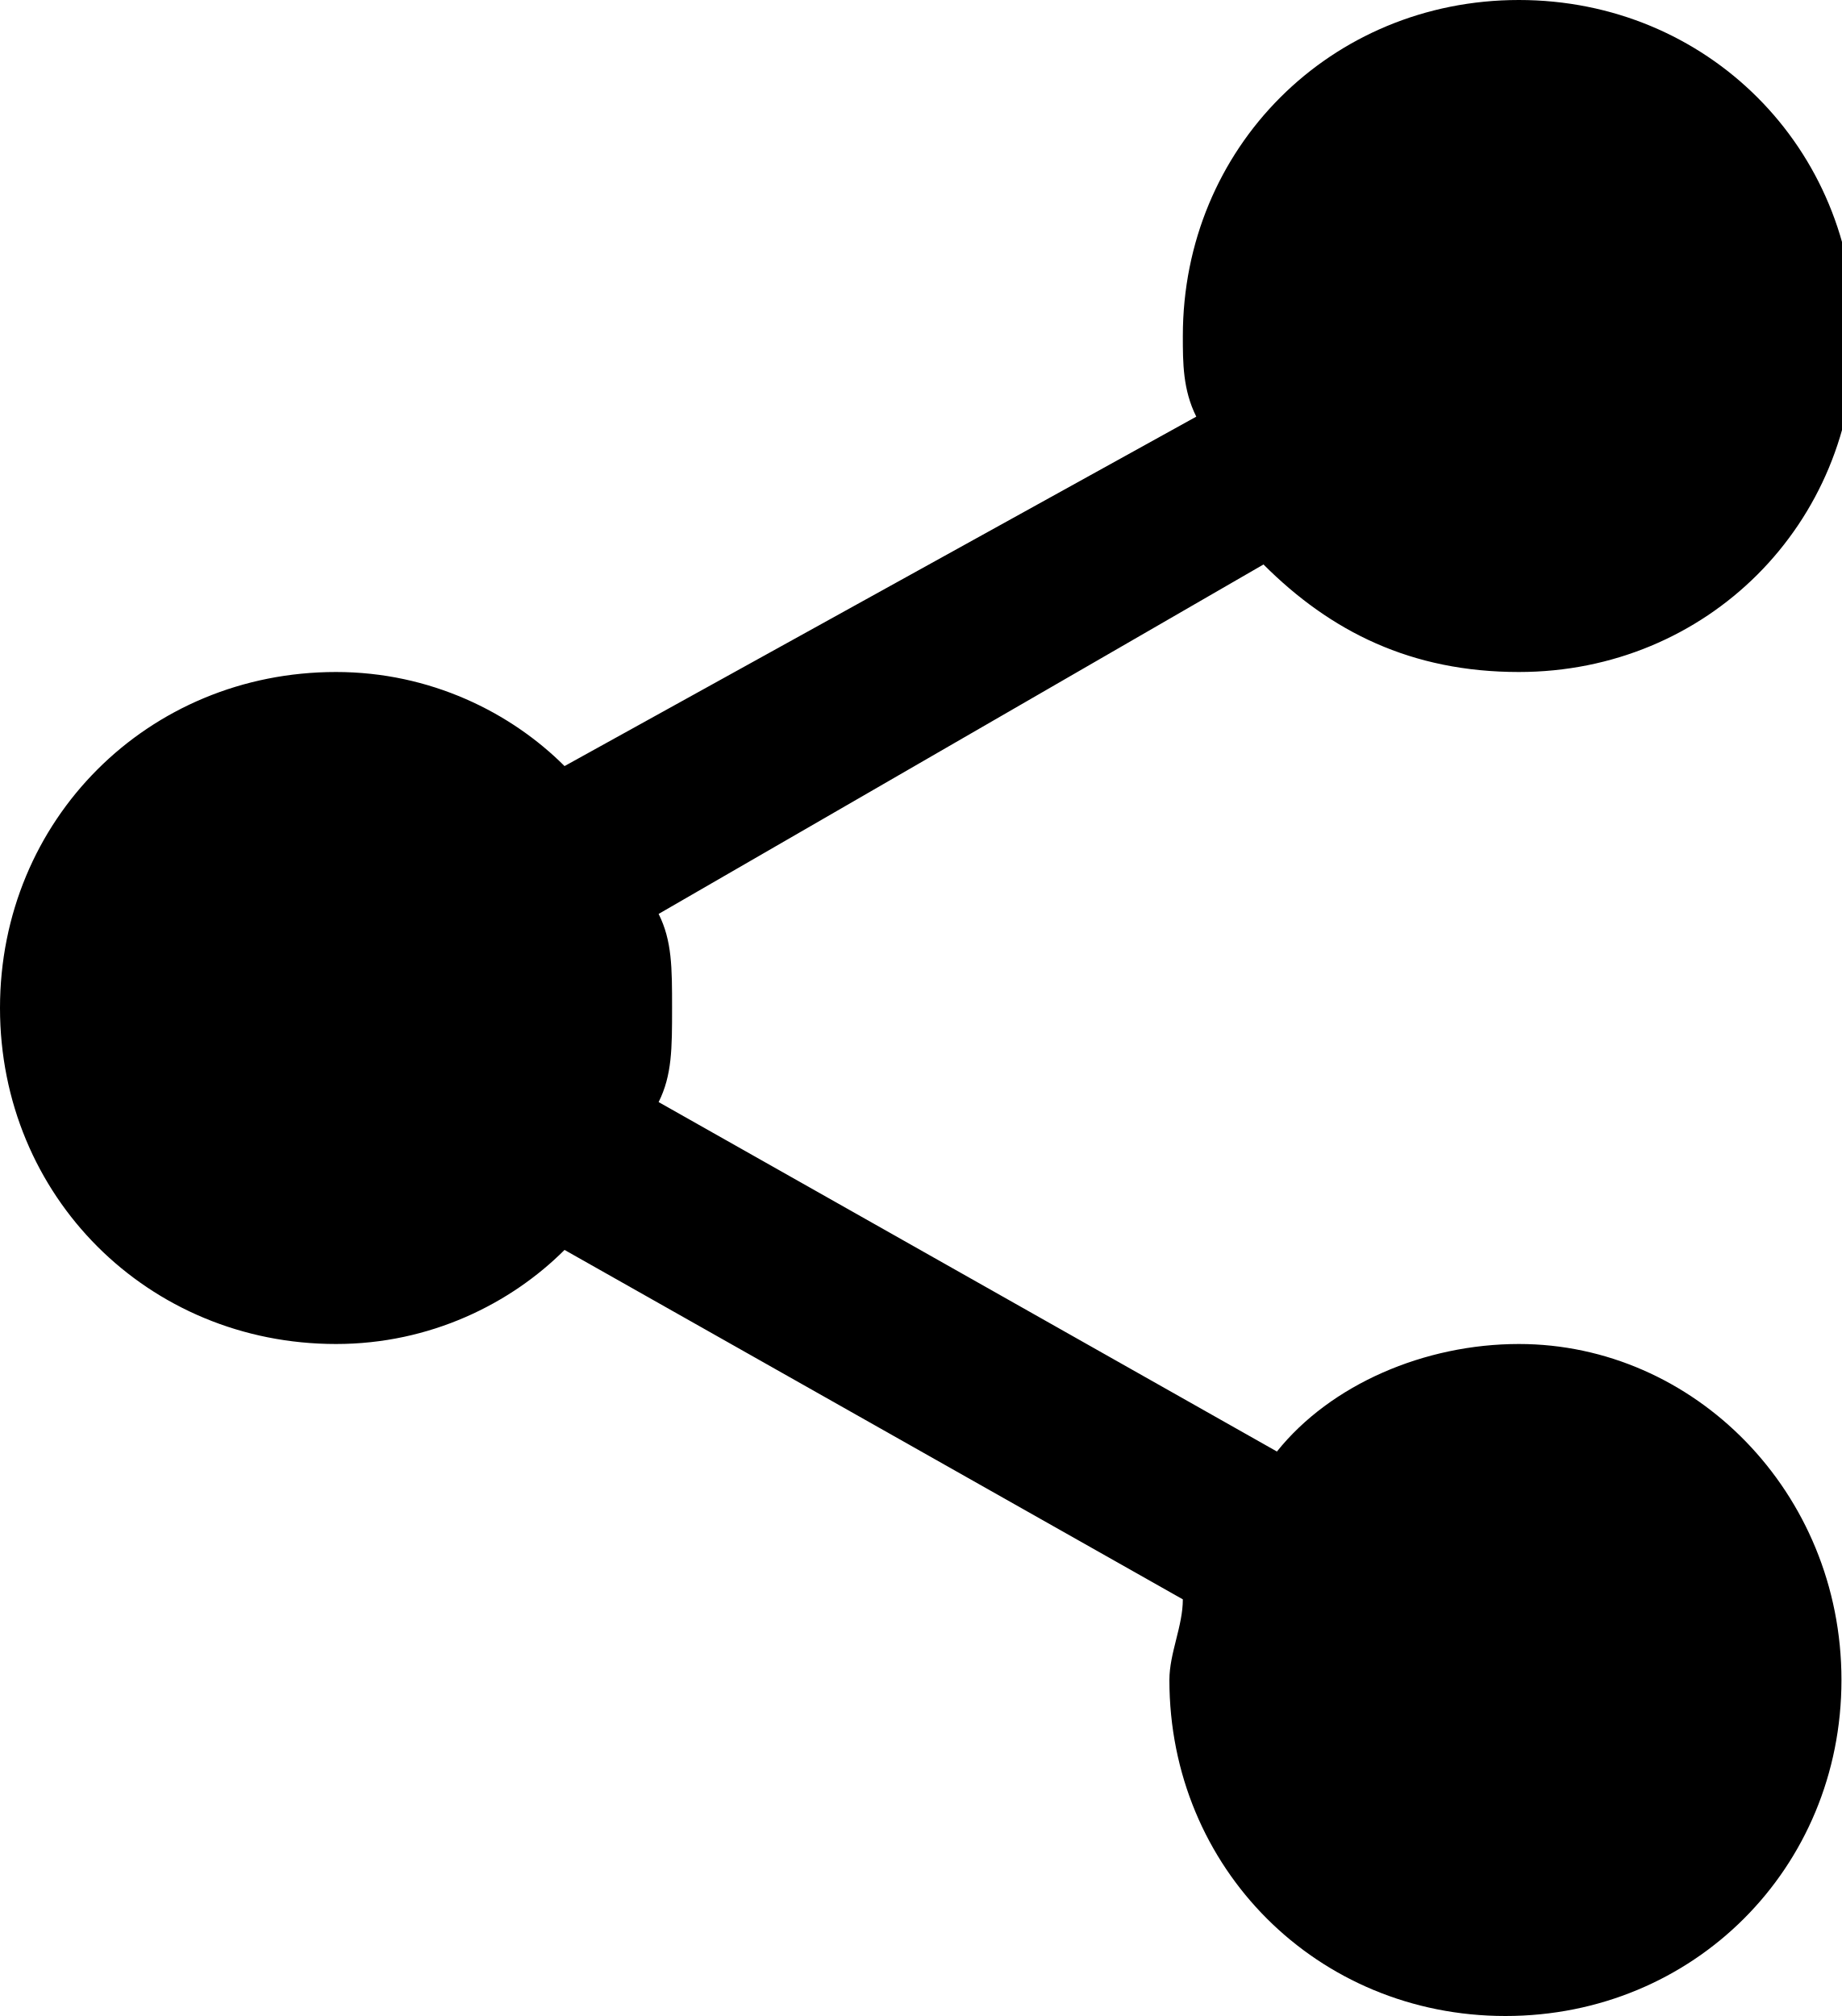
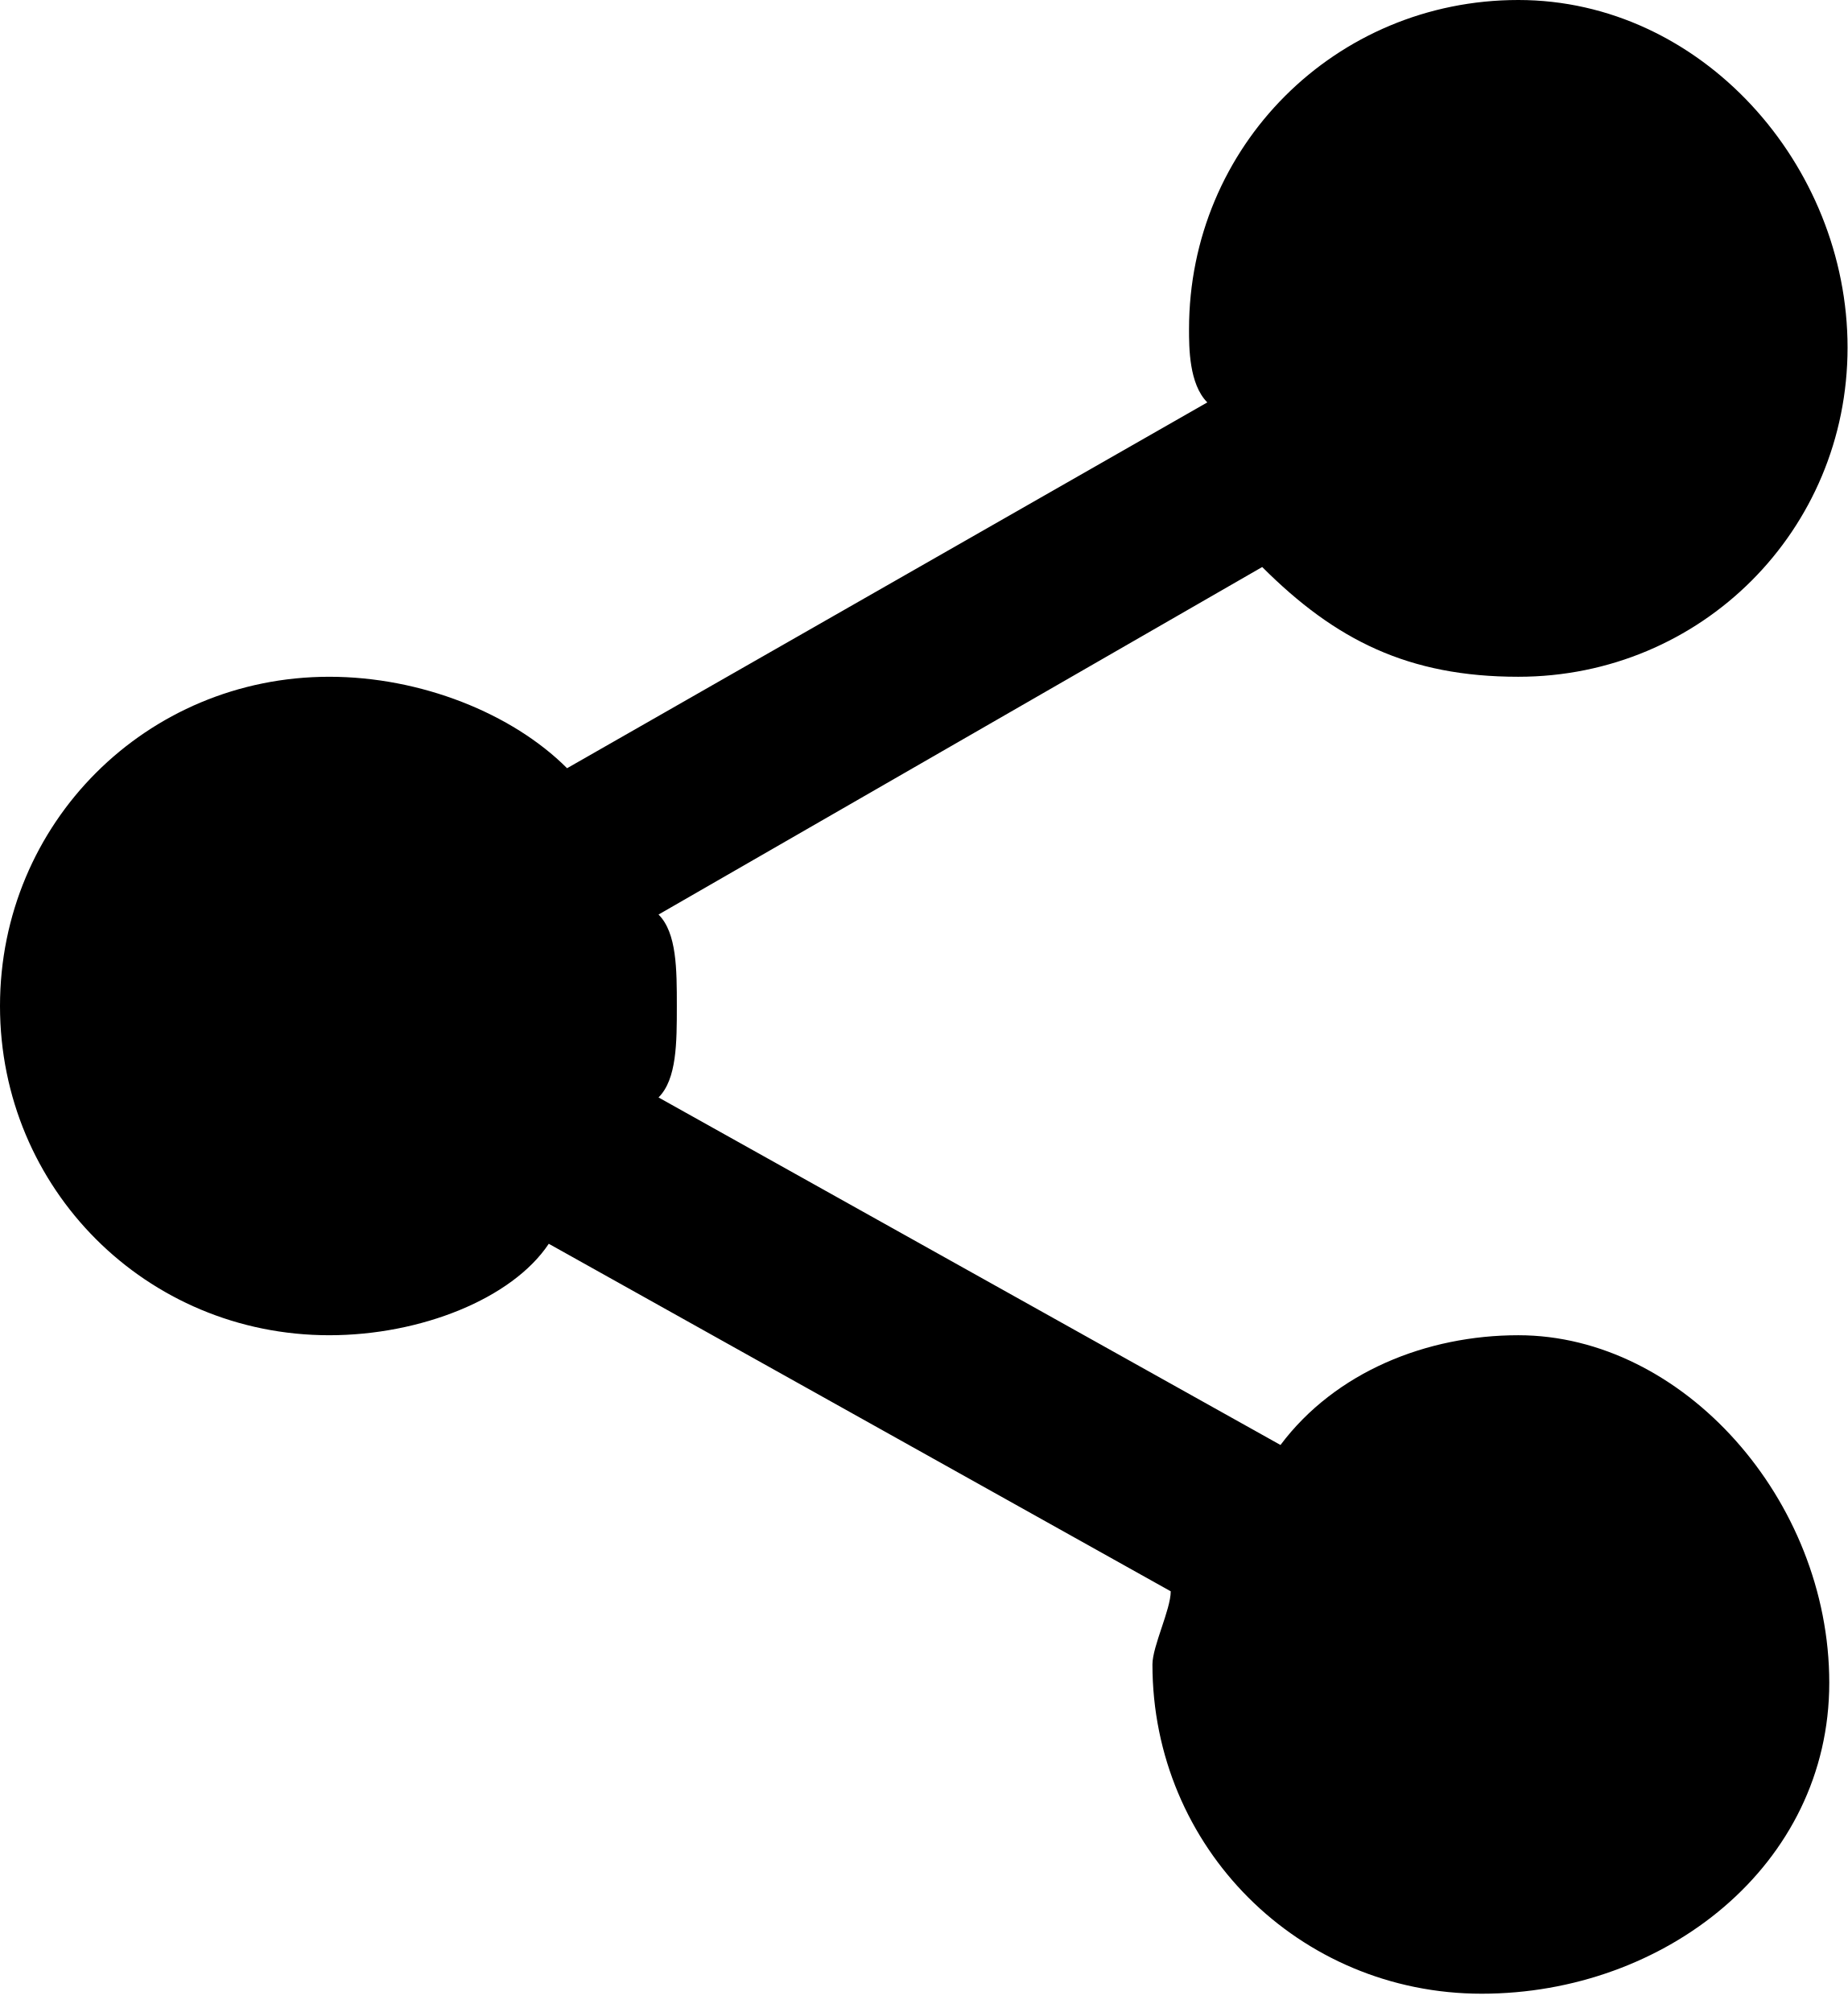
- <svg xmlns="http://www.w3.org/2000/svg" viewBox="0 0 13.7 15">
-   <path d="M11.3 10c-.7 0-1.4.3-1.8.8L4.9 8.2c.1-.2.1-.4.1-.7 0-.3 0-.5-.1-.7l4.5-2.6c.5.5 1.1.8 1.9.8 1.4 0 2.5-1.1 2.5-2.5S12.7 0 11.3 0 8.8 1.1 8.8 2.5c0 .2 0 .4.1.6L4.2 5.7c-.4-.4-1-.7-1.7-.7C1.1 5 0 6.1 0 7.5S1.1 10 2.5 10c.7 0 1.3-.3 1.7-.7l4.6 2.6c0 .2-.1.4-.1.6 0 1.4 1.1 2.5 2.5 2.5s2.5-1.1 2.5-2.5-1.1-2.5-2.4-2.5z" />
+ <svg xmlns="http://www.w3.org/2000/svg" viewBox="0 0 10.1 11">
+   <path d="M8.3 7.3c-.5 0-1 .2-1.3.6L3.6 6c.1-.1.1-.3.1-.5s0-.4-.1-.5l3.3-1.9c.4.4.8.6 1.4.6 1 0 1.8-.8 1.8-1.8S9.3 0 8.3 0 6.5.8 6.5 1.8c0 .1 0 .3.1.4l-3.5 2c-.3-.3-.8-.5-1.3-.5-1 0-1.8.8-1.8 1.8s.8 1.8 1.8 1.8c.5 0 1-.2 1.2-.5l3.4 1.9c0 .1-.1.3-.1.4 0 1 .8 1.8 1.8 1.8s1.9-.7 1.9-1.7-.8-1.9-1.7-1.9z" />
</svg>
